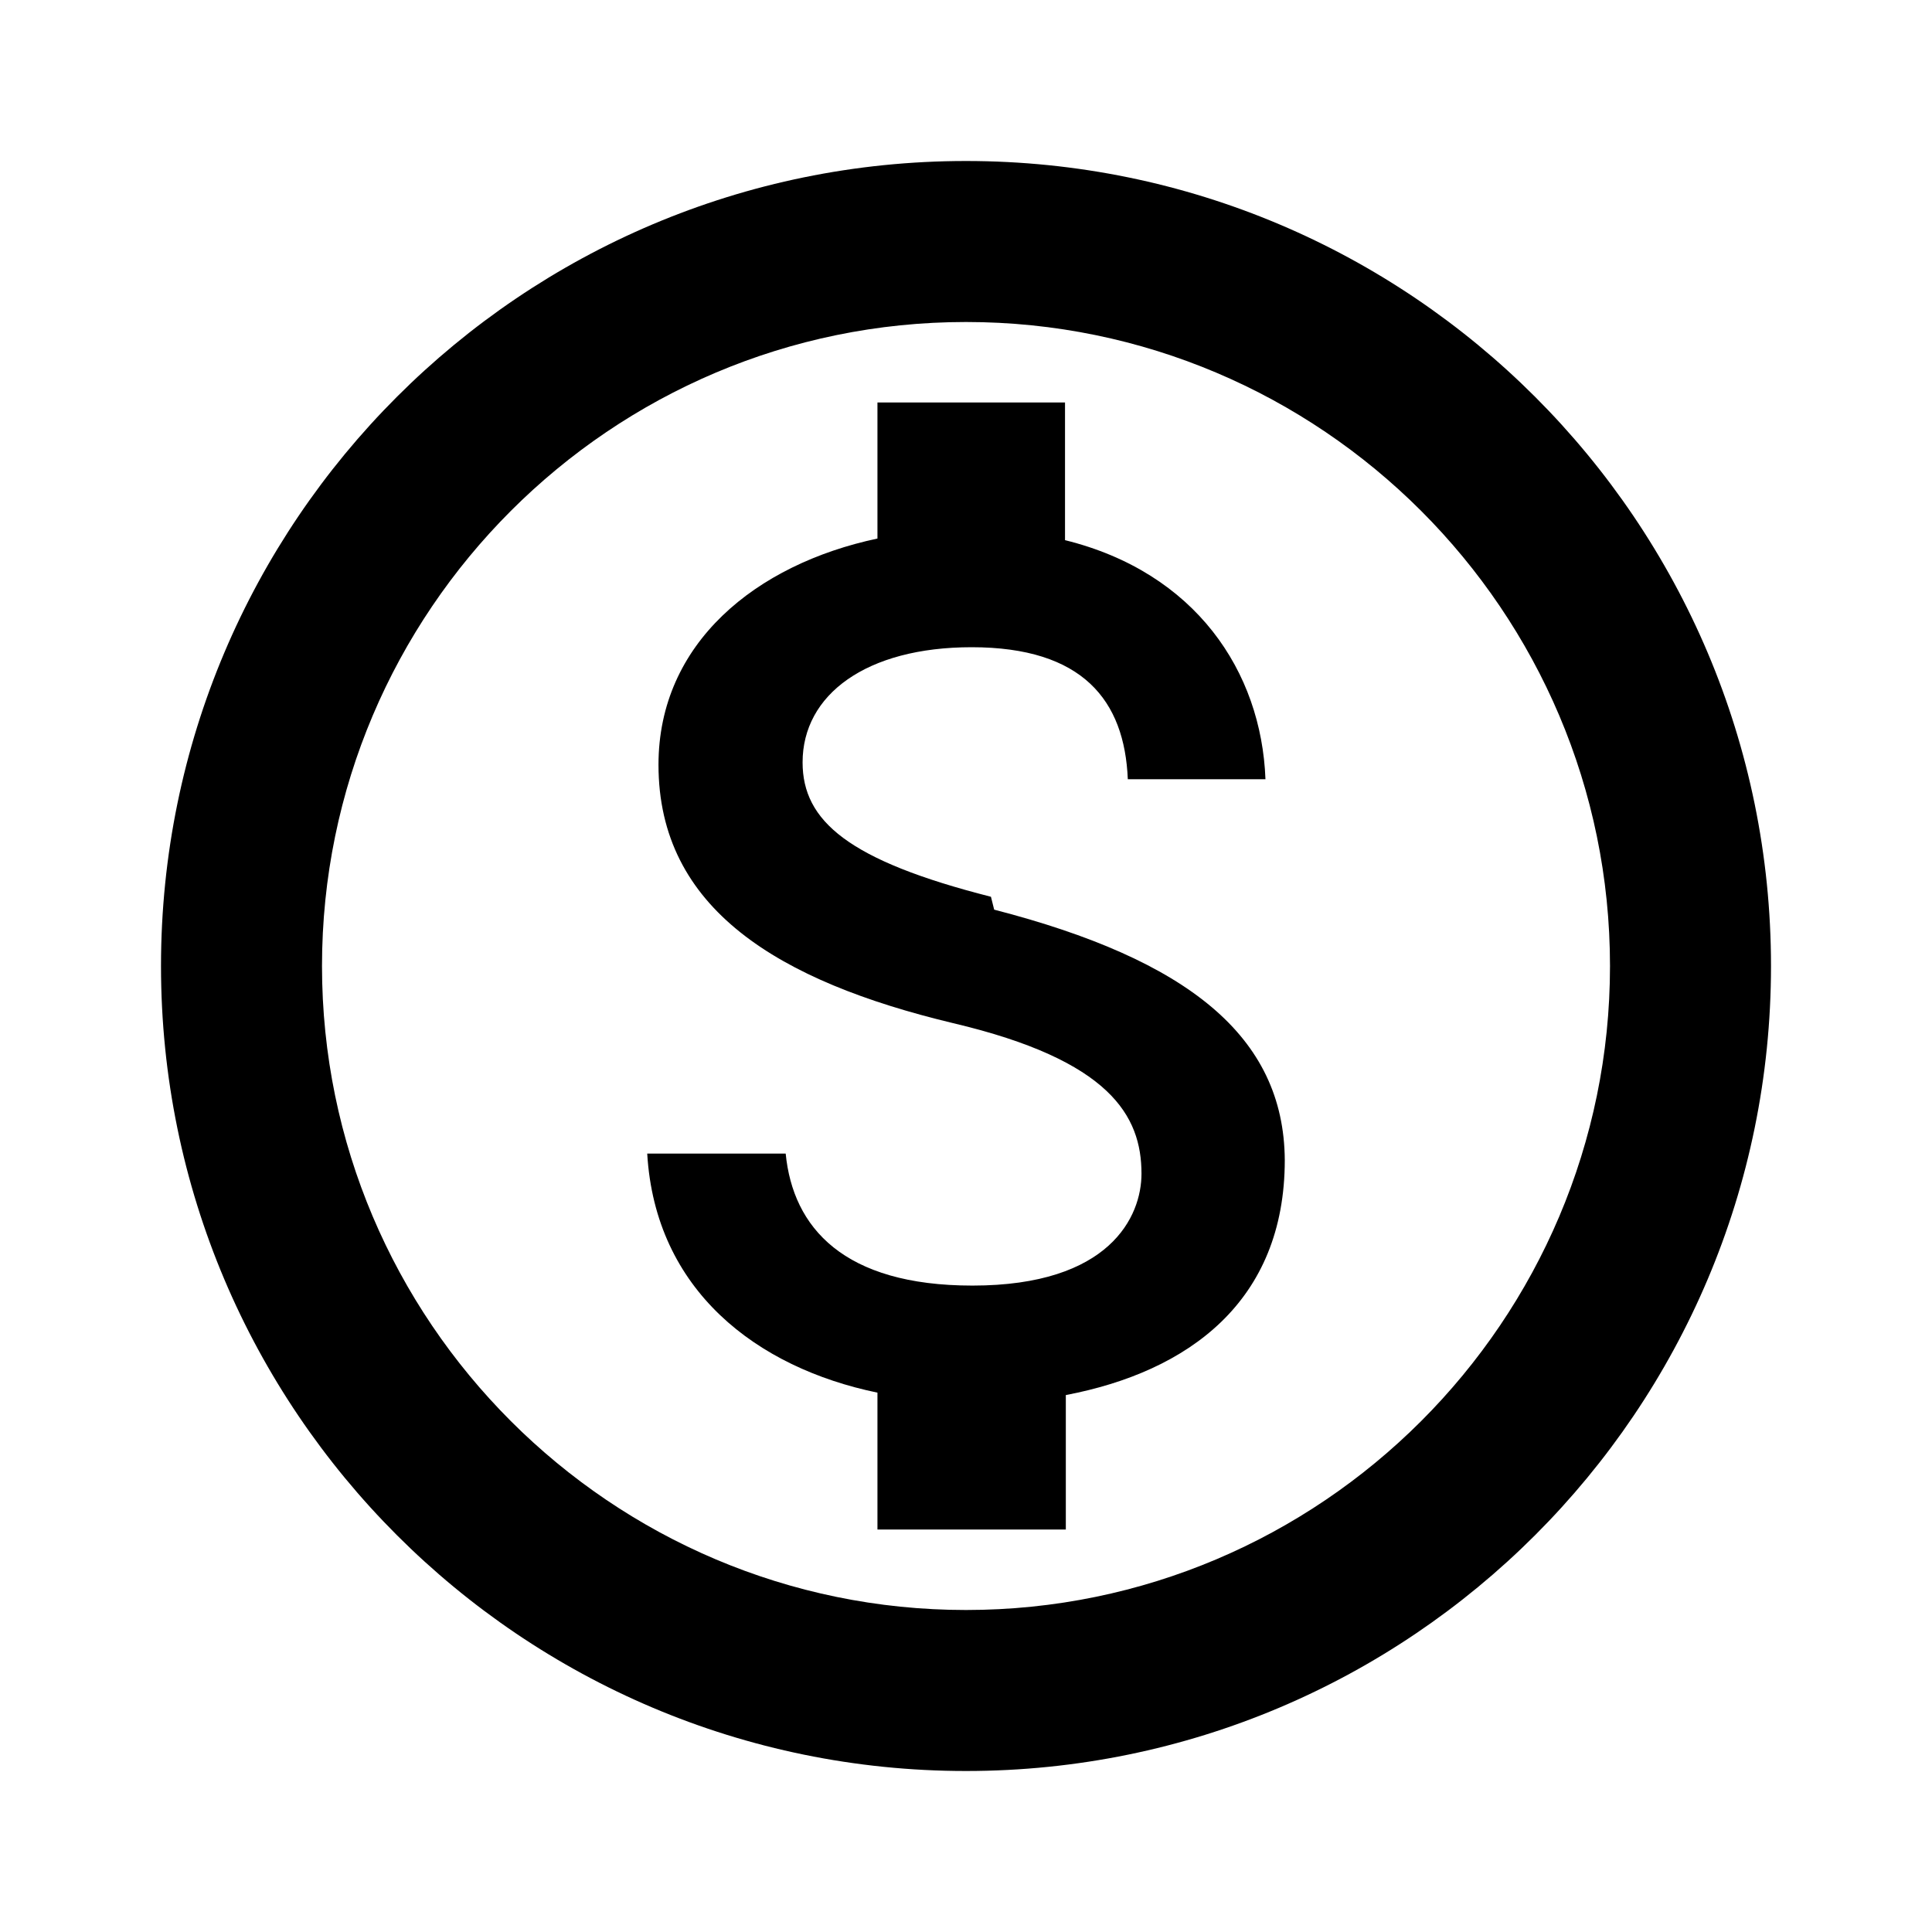
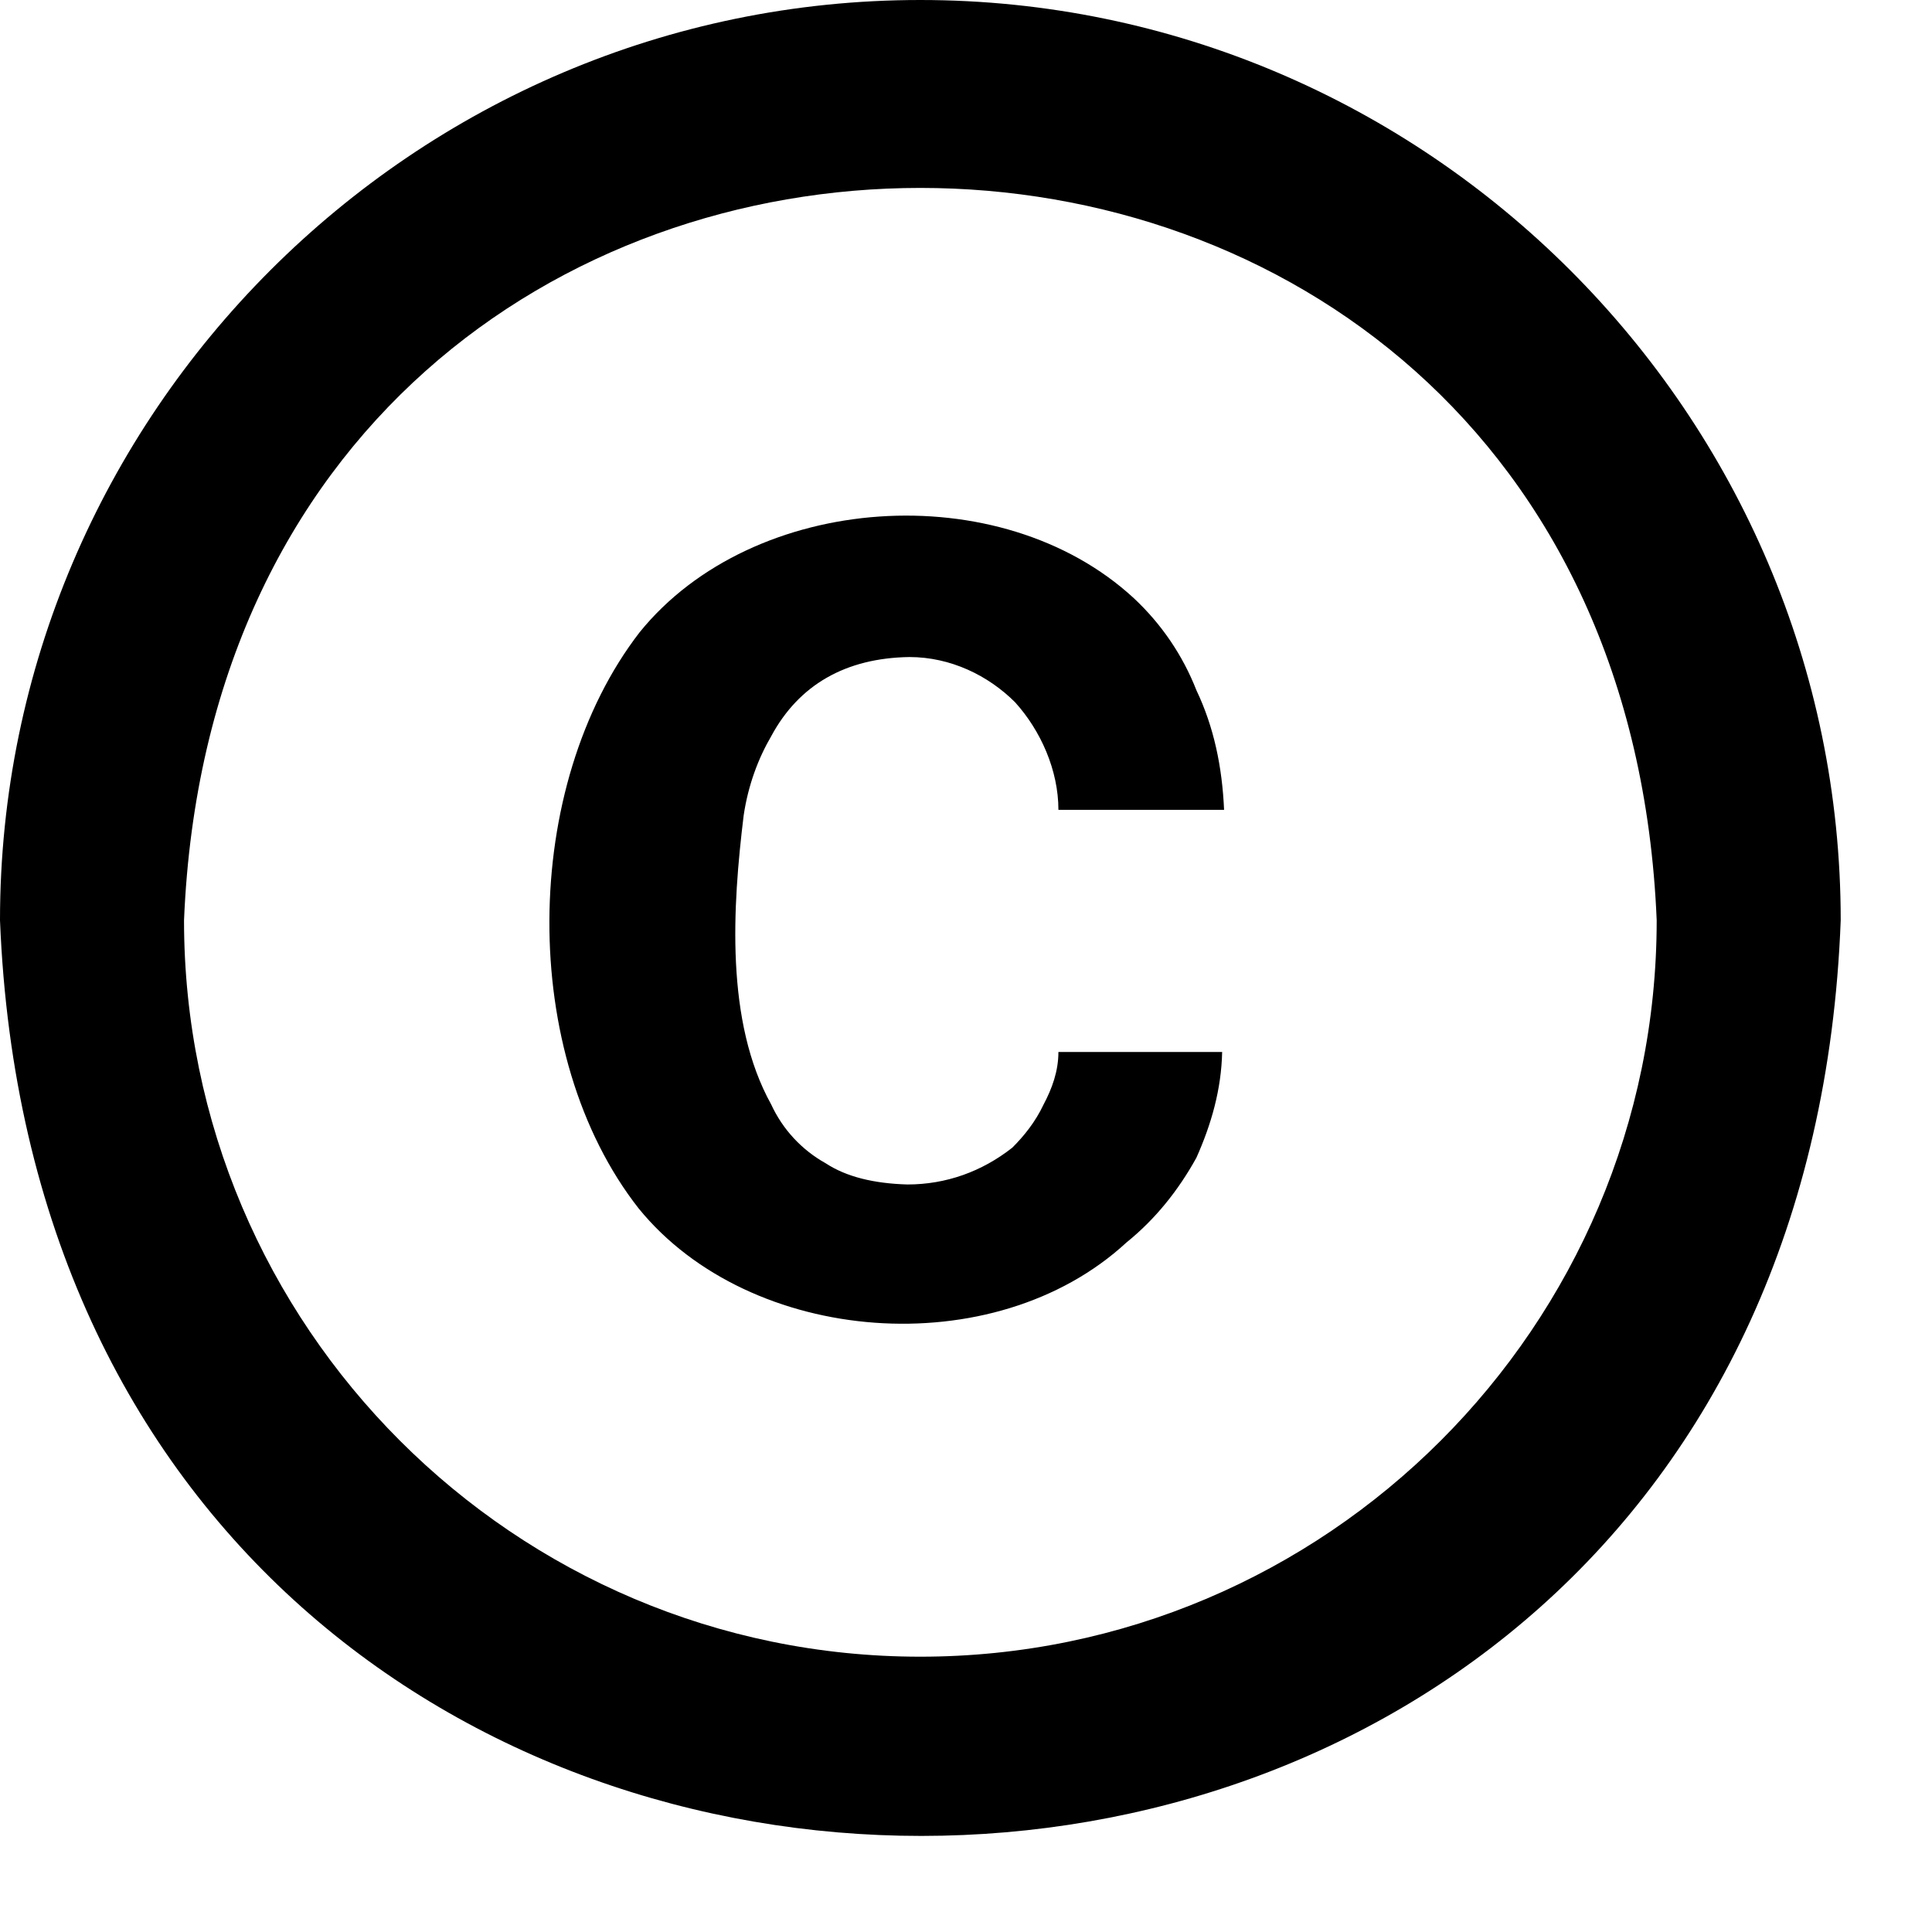
- <svg xmlns="http://www.w3.org/2000/svg" viewBox="0 0 24 24" fill="currentColor">
-   <path d="M12 2C6.48 2 2 6.48 2 12s4.48 10 10 10 10-4.48 10-10S17.52 2 12 2zm0 18c-4.41 0-8-3.59-8-8s3.59-8 8-8 8 3.59 8 8-3.59 8-8 8zm.31-8.86c-1.77-.45-2.34-.94-2.34-1.67 0-.84.79-1.43 2.1-1.43 1.38 0 1.9.66 1.94 1.64h1.71c-.05-1.34-.87-2.57-2.49-2.97V5H10.9v1.69c-1.51.32-2.72 1.3-2.72 2.81 0 1.79 1.49 2.69 3.66 3.21 1.95.46 2.34 1.15 2.34 1.87 0 .53-.39 1.39-2.1 1.39-1.6 0-2.23-.72-2.32-1.64H8.04c.1 1.7 1.36 2.66 2.86 2.97V19h2.34v-1.67c1.52-.29 2.72-1.16 2.72-2.92-.01-1.54-1.21-2.49-3.61-3.11z" />
+ <svg xmlns="http://www.w3.org/2000/svg" width="12" height="12" viewBox="0 0 12 12" fill="none">
+   <path d="M4.619 5.065C4.647 4.876 4.71 4.71 4.79 4.573C4.962 4.253 5.253 4.087 5.648 4.081C5.905 4.081 6.139 4.196 6.305 4.362C6.465 4.539 6.574 4.785 6.574 5.03H7.603C7.591 4.762 7.54 4.516 7.431 4.287C7.346 4.07 7.214 3.876 7.043 3.716C6.214 2.95 4.676 3.058 3.973 3.927C3.235 4.882 3.218 6.551 3.967 7.506C4.659 8.357 6.174 8.477 6.997 7.717C7.174 7.574 7.317 7.397 7.431 7.191C7.523 6.985 7.586 6.768 7.591 6.534H6.574C6.574 6.654 6.534 6.762 6.482 6.86C6.431 6.968 6.362 7.054 6.288 7.128C6.099 7.277 5.876 7.357 5.636 7.357C5.431 7.351 5.259 7.311 5.128 7.225C4.979 7.142 4.861 7.014 4.79 6.86C4.504 6.345 4.55 5.631 4.619 5.065ZM5.716 0C2.572 0 0 2.572 0 5.716C0.303 13.302 11.147 13.296 11.433 5.716C11.433 2.572 8.86 0 5.716 0ZM5.716 10.29C3.195 10.29 1.143 8.237 1.143 5.716C1.395 -0.349 10.038 -0.349 10.29 5.716C10.29 8.237 8.237 10.29 5.716 10.29Z" fill="black" />
</svg>
